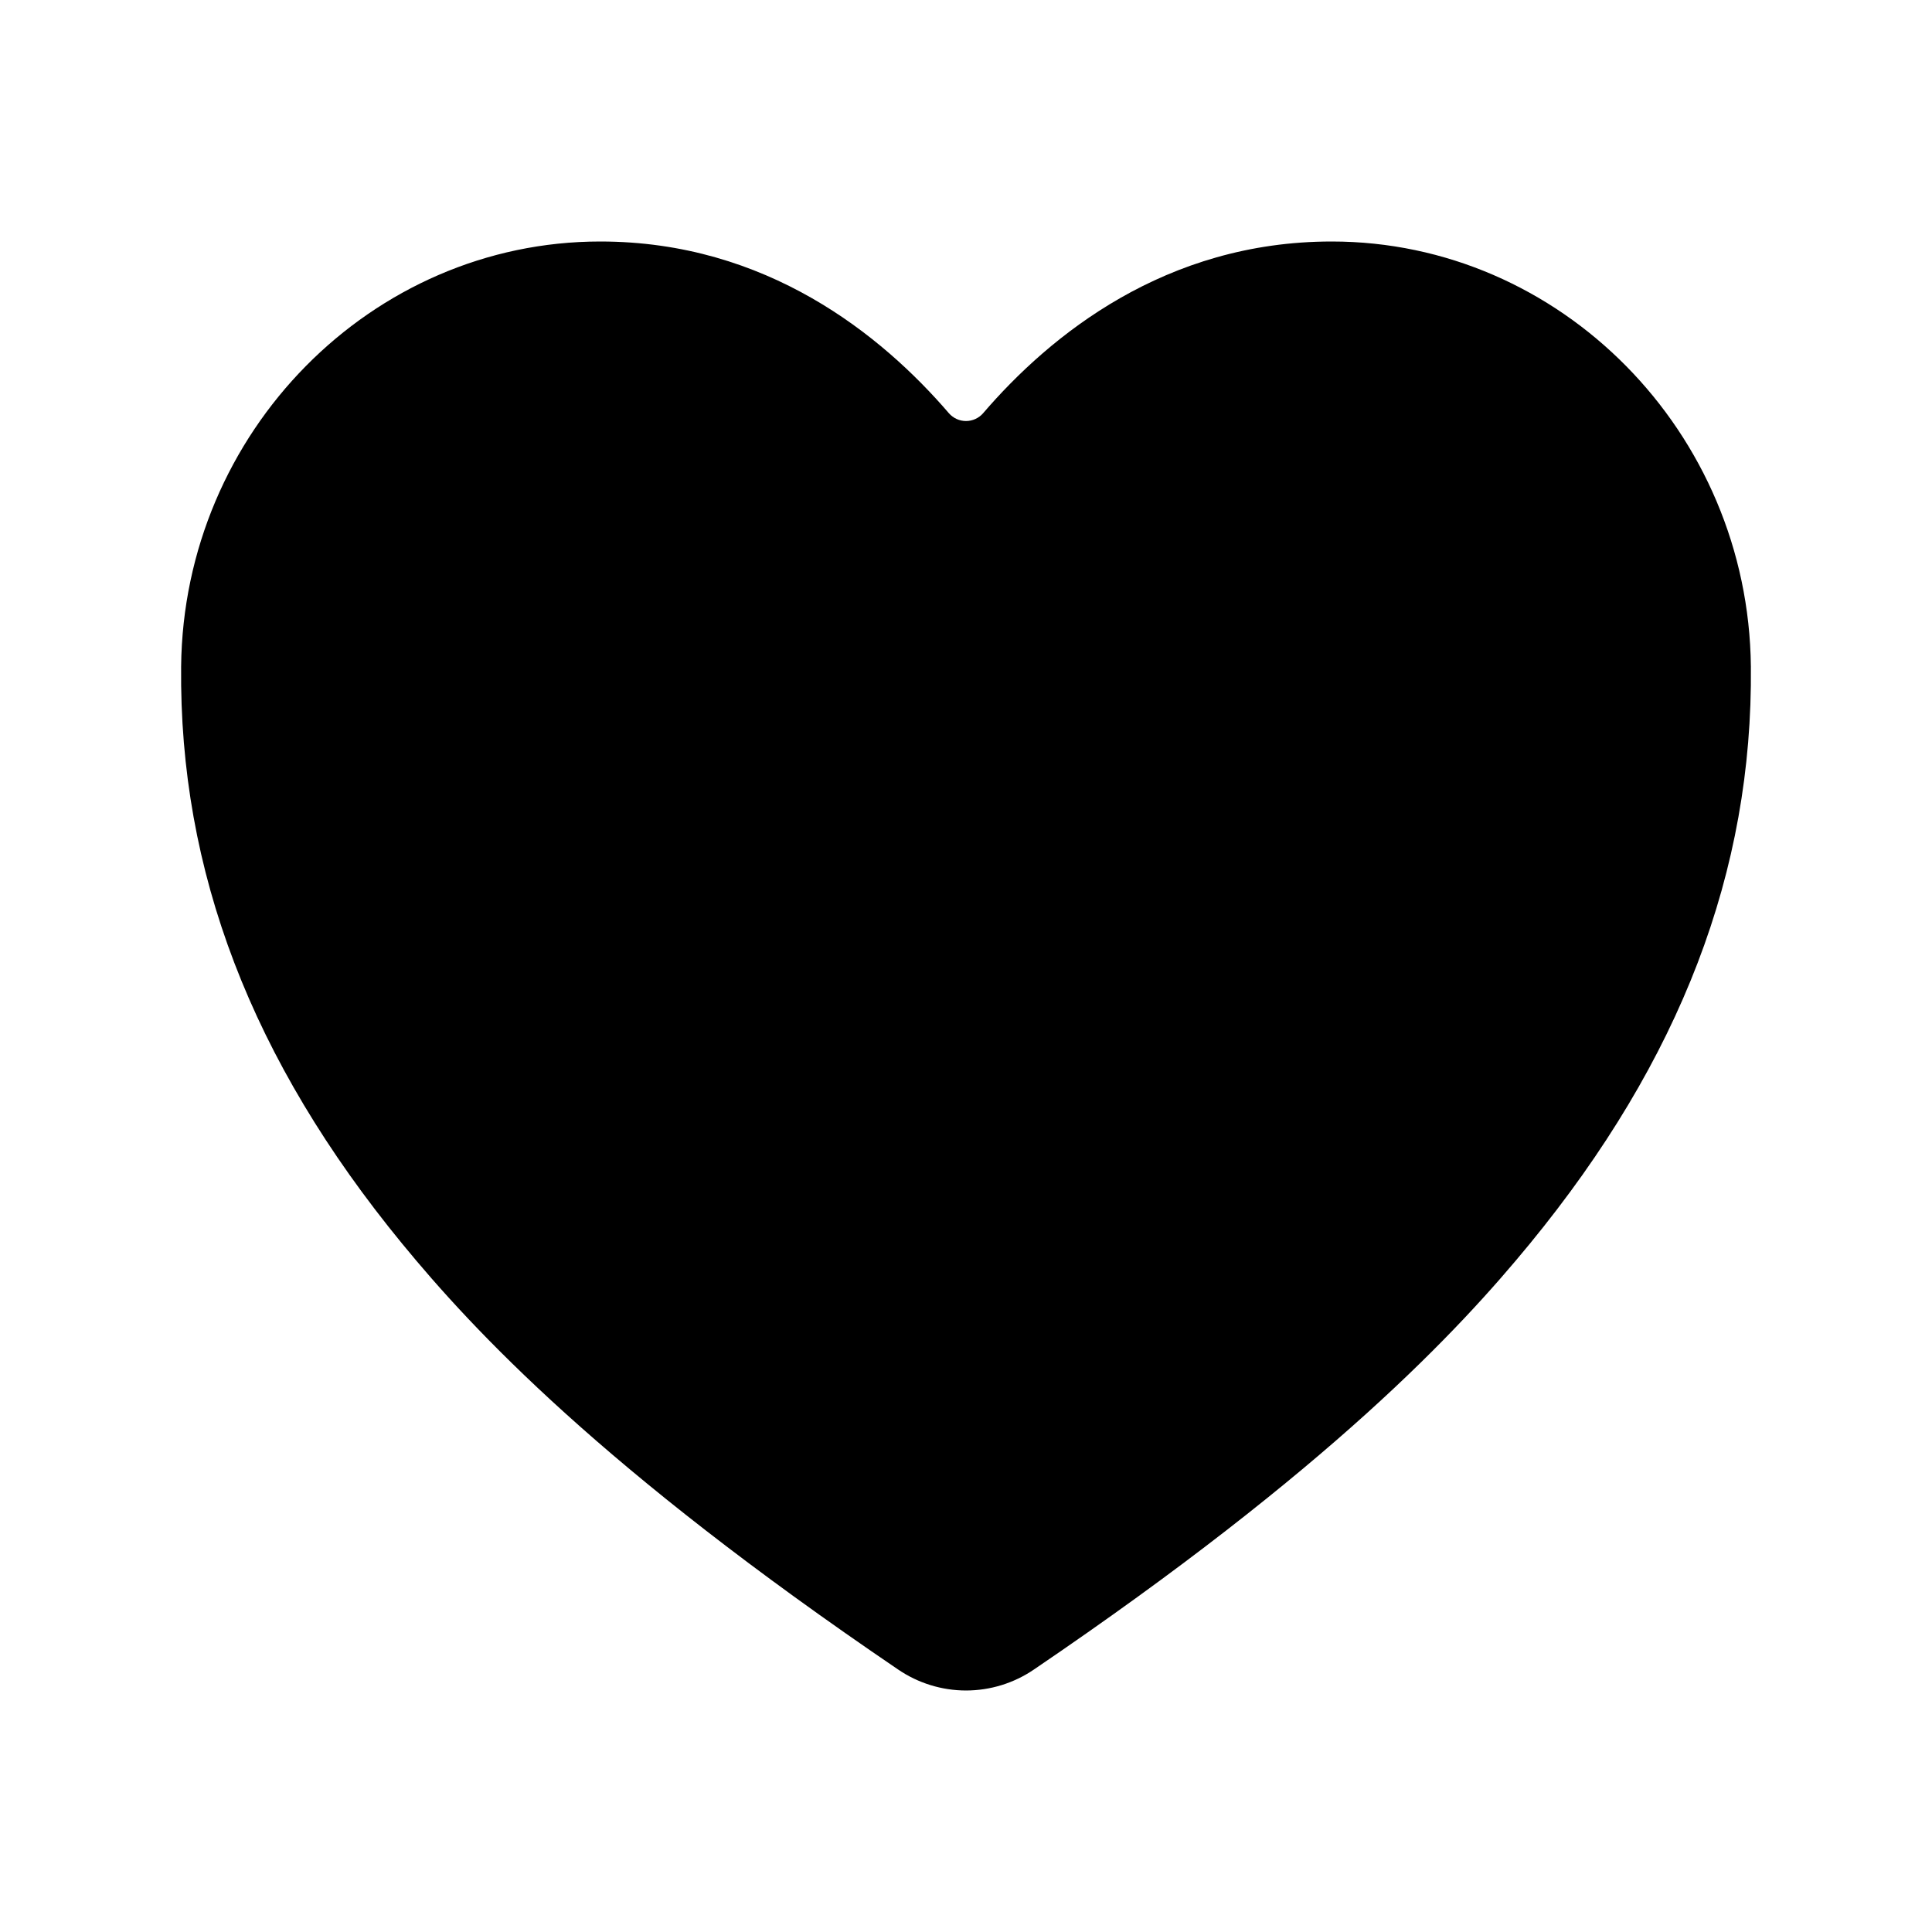
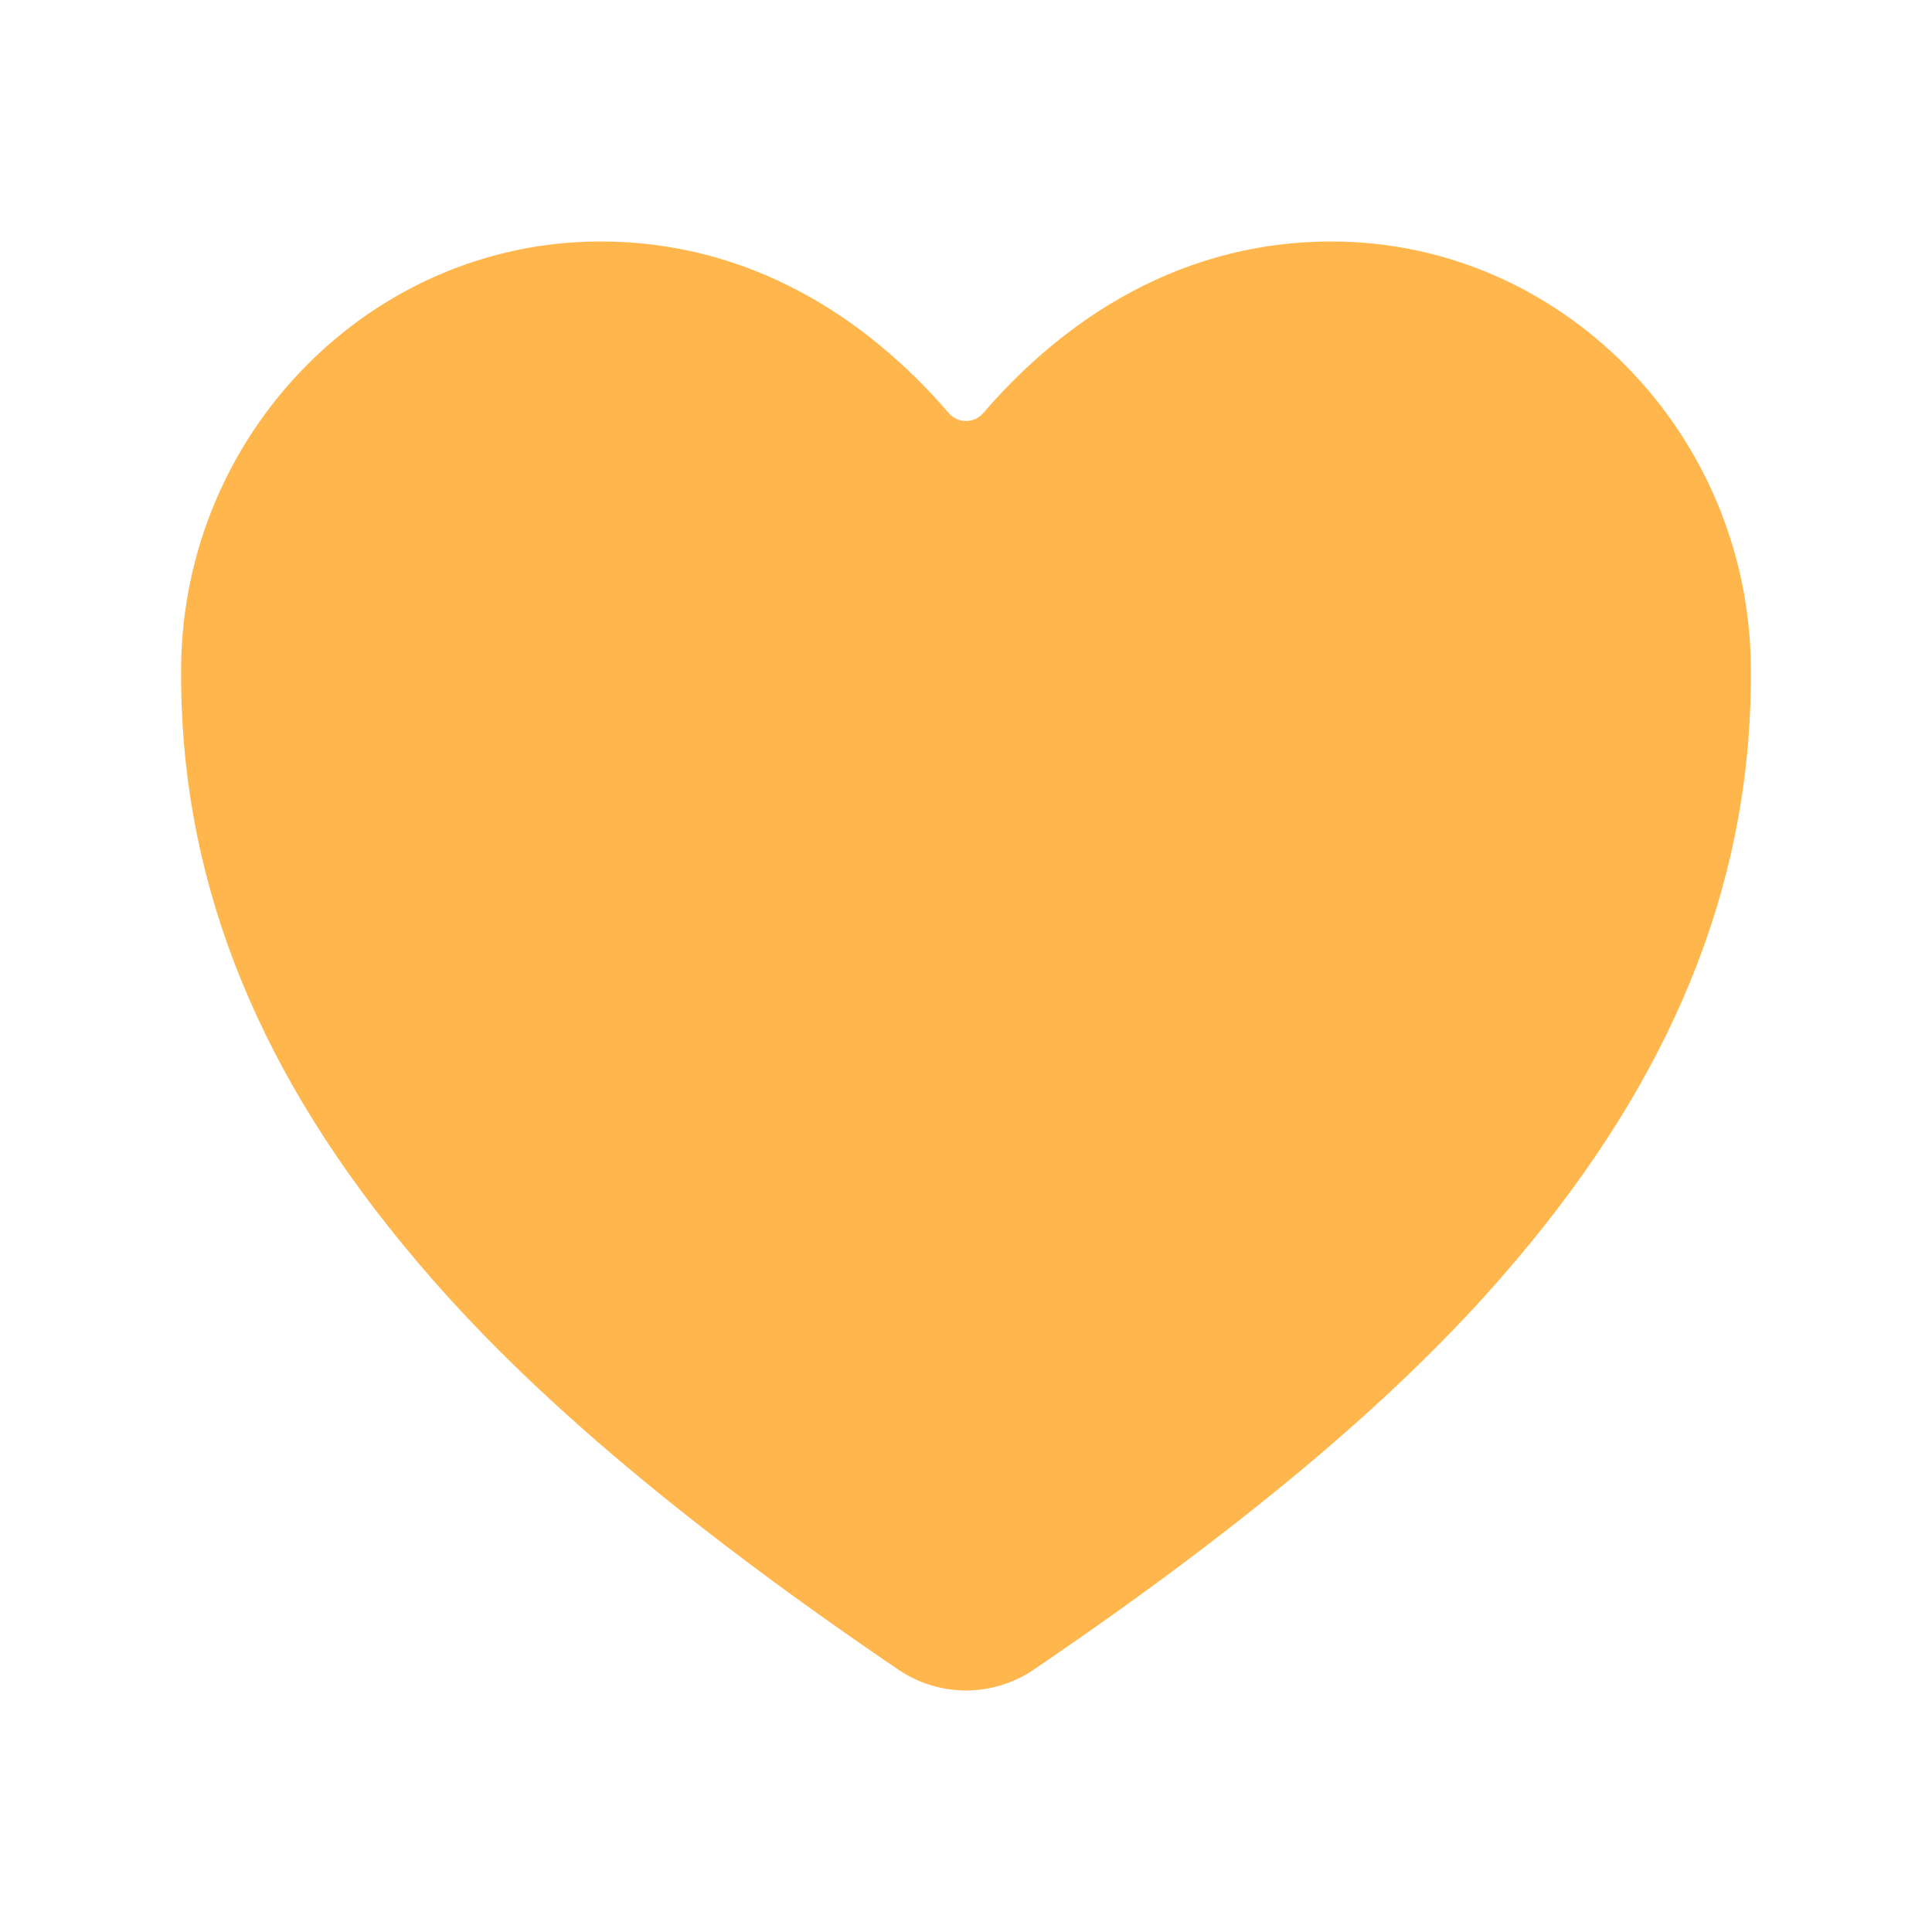
<svg xmlns="http://www.w3.org/2000/svg" class="ionicon" viewBox="0 0 512 512">
-   <path d="M256 448a32 32 0 01-18-5.57c-78.59-53.35-112.62-89.93-131.39-112.8-40-48.75-59.15-98.8-58.61-153C48.63 114.52 98.46 64 159.08 64c44.08 0 74.61 24.83 92.39 45.51a6 6 0 009.06 0C278.31 88.81 308.84 64 352.92 64c60.62 0 110.45 50.52 111.08 112.64.54 54.21-18.63 104.26-58.61 153-18.77 22.87-52.8 59.45-131.39 112.8a32 32 0 01-18 5.56z" />
+   <path fill="#FFB74D" d="M256 448a32 32 0 01-18-5.57c-78.59-53.35-112.62-89.93-131.39-112.8-40-48.75-59.15-98.8-58.61-153C48.63 114.52 98.46 64 159.08 64c44.08 0 74.61 24.83 92.39 45.51a6 6 0 009.06 0C278.31 88.81 308.84 64 352.92 64c60.62 0 110.45 50.52 111.08 112.64.54 54.21-18.63 104.26-58.61 153-18.77 22.87-52.8 59.45-131.39 112.8a32 32 0 01-18 5.56z" />
</svg>
